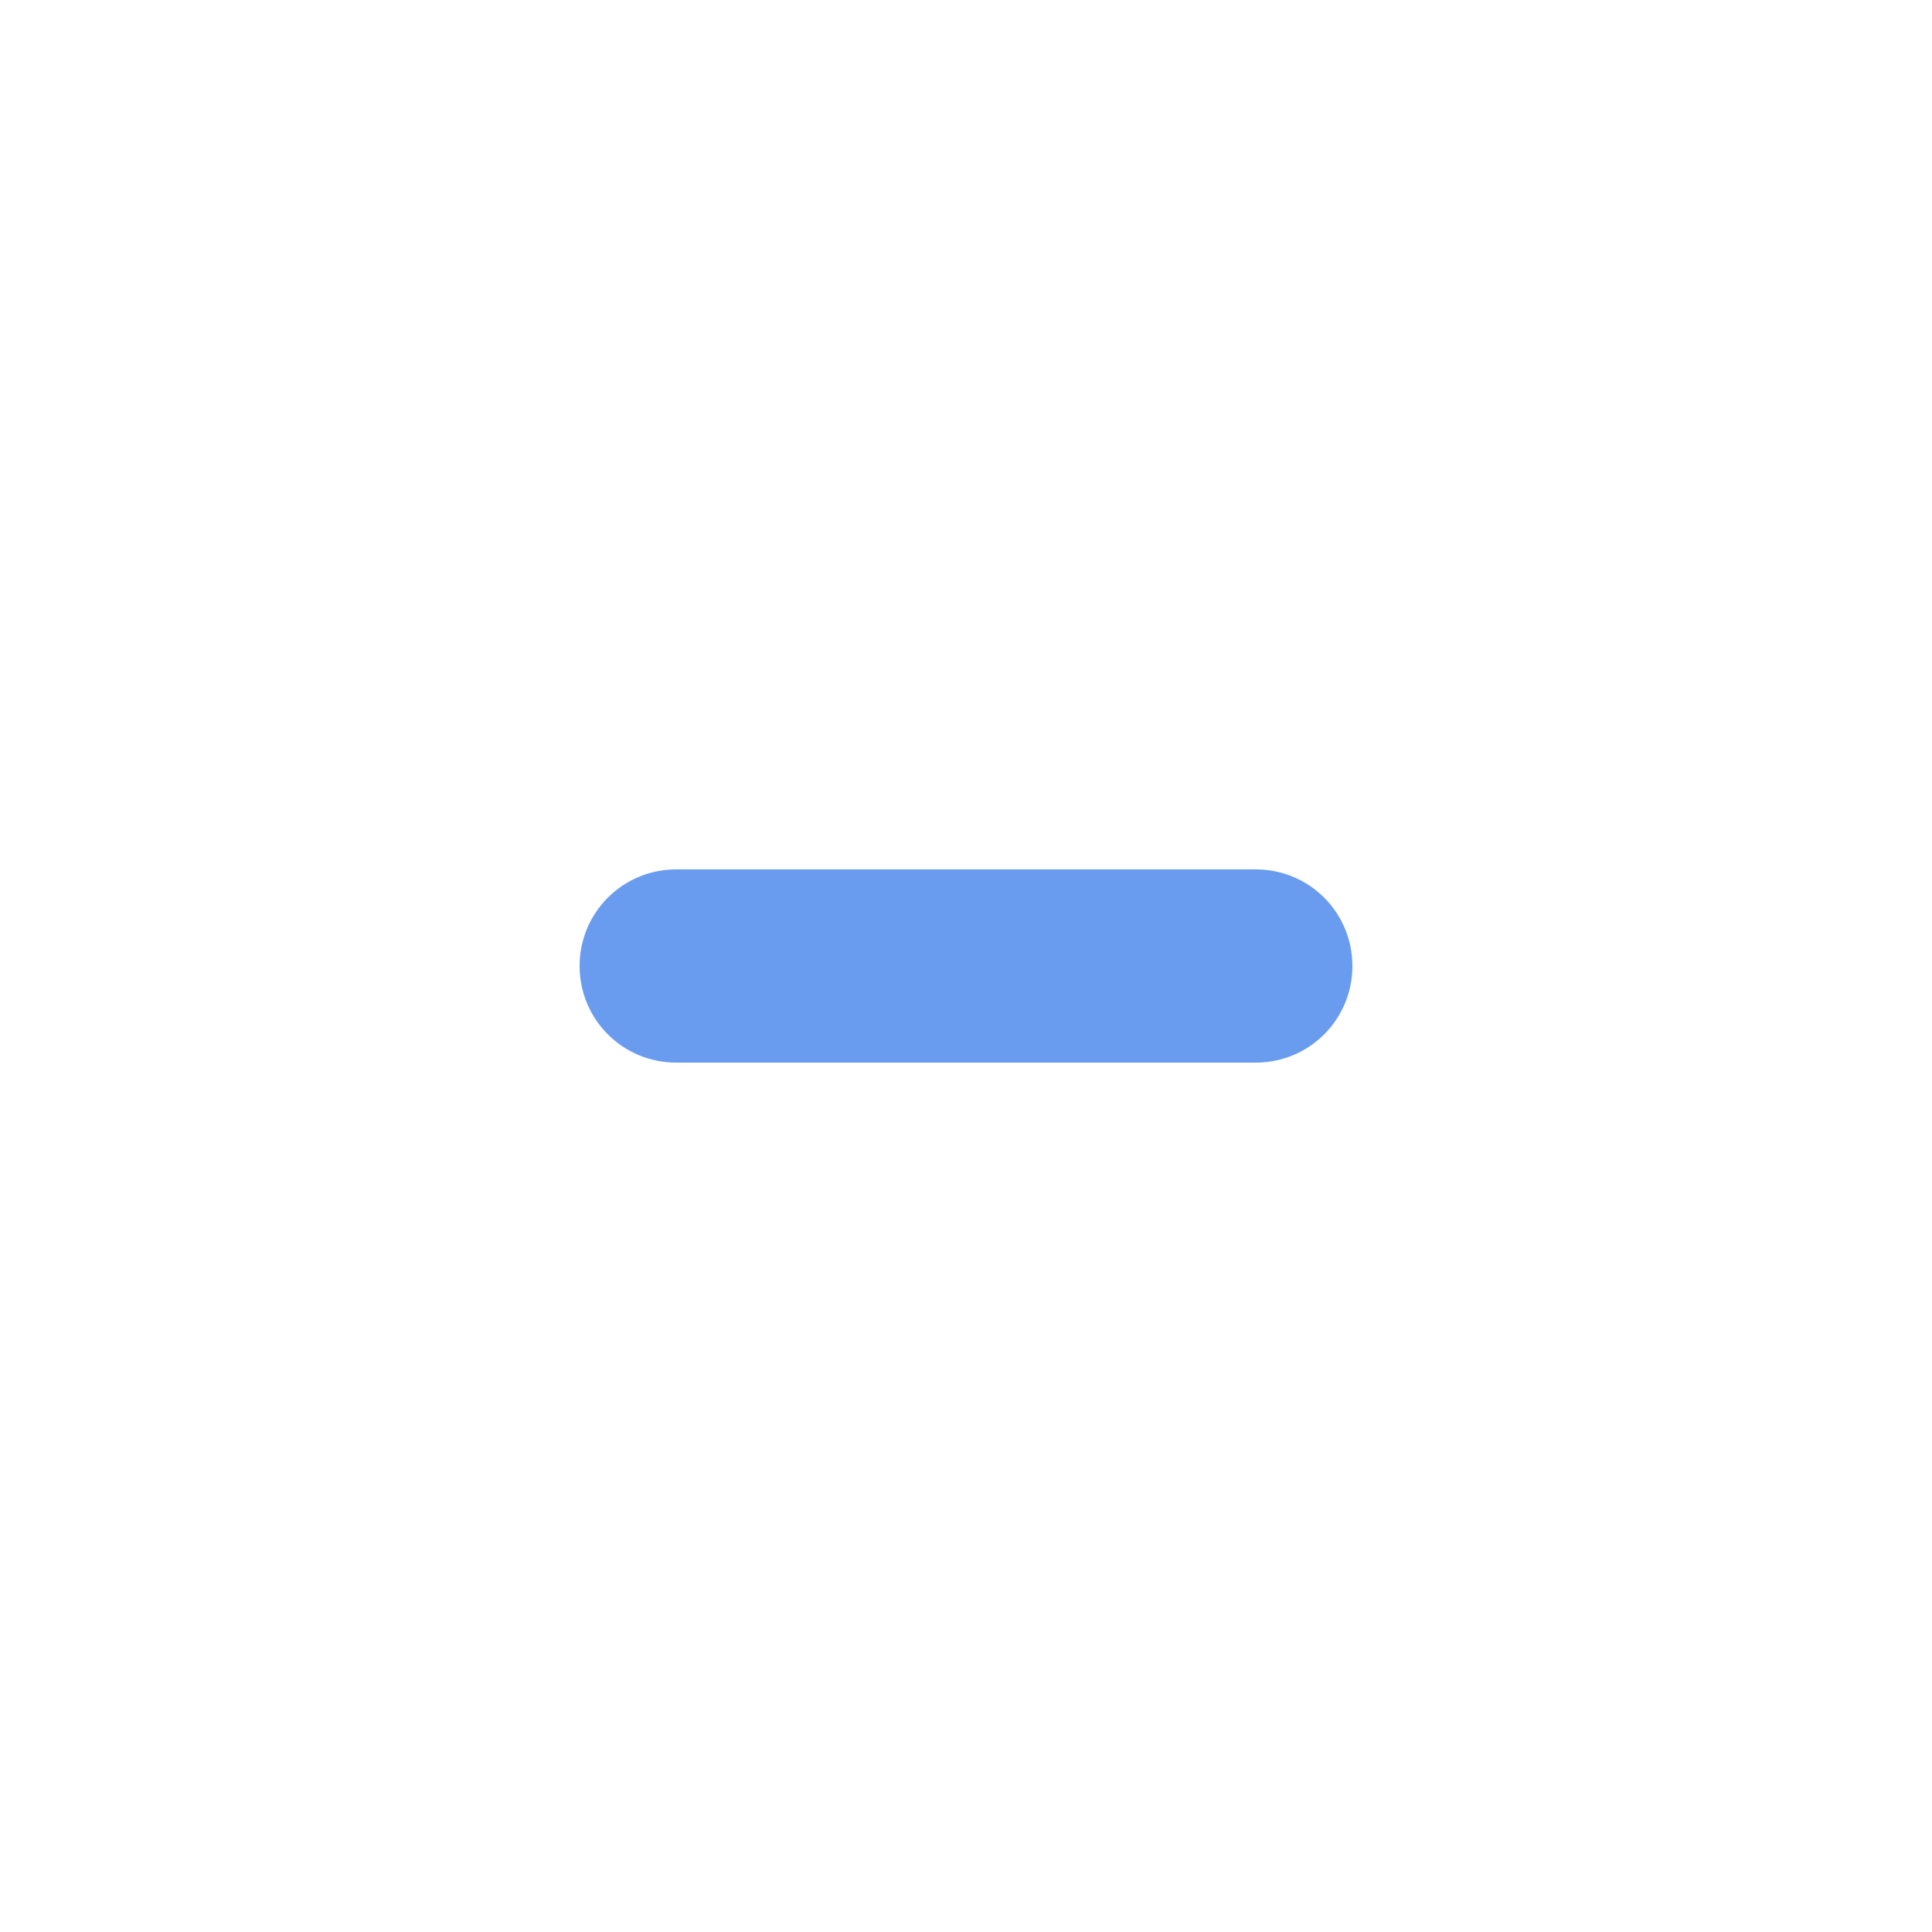
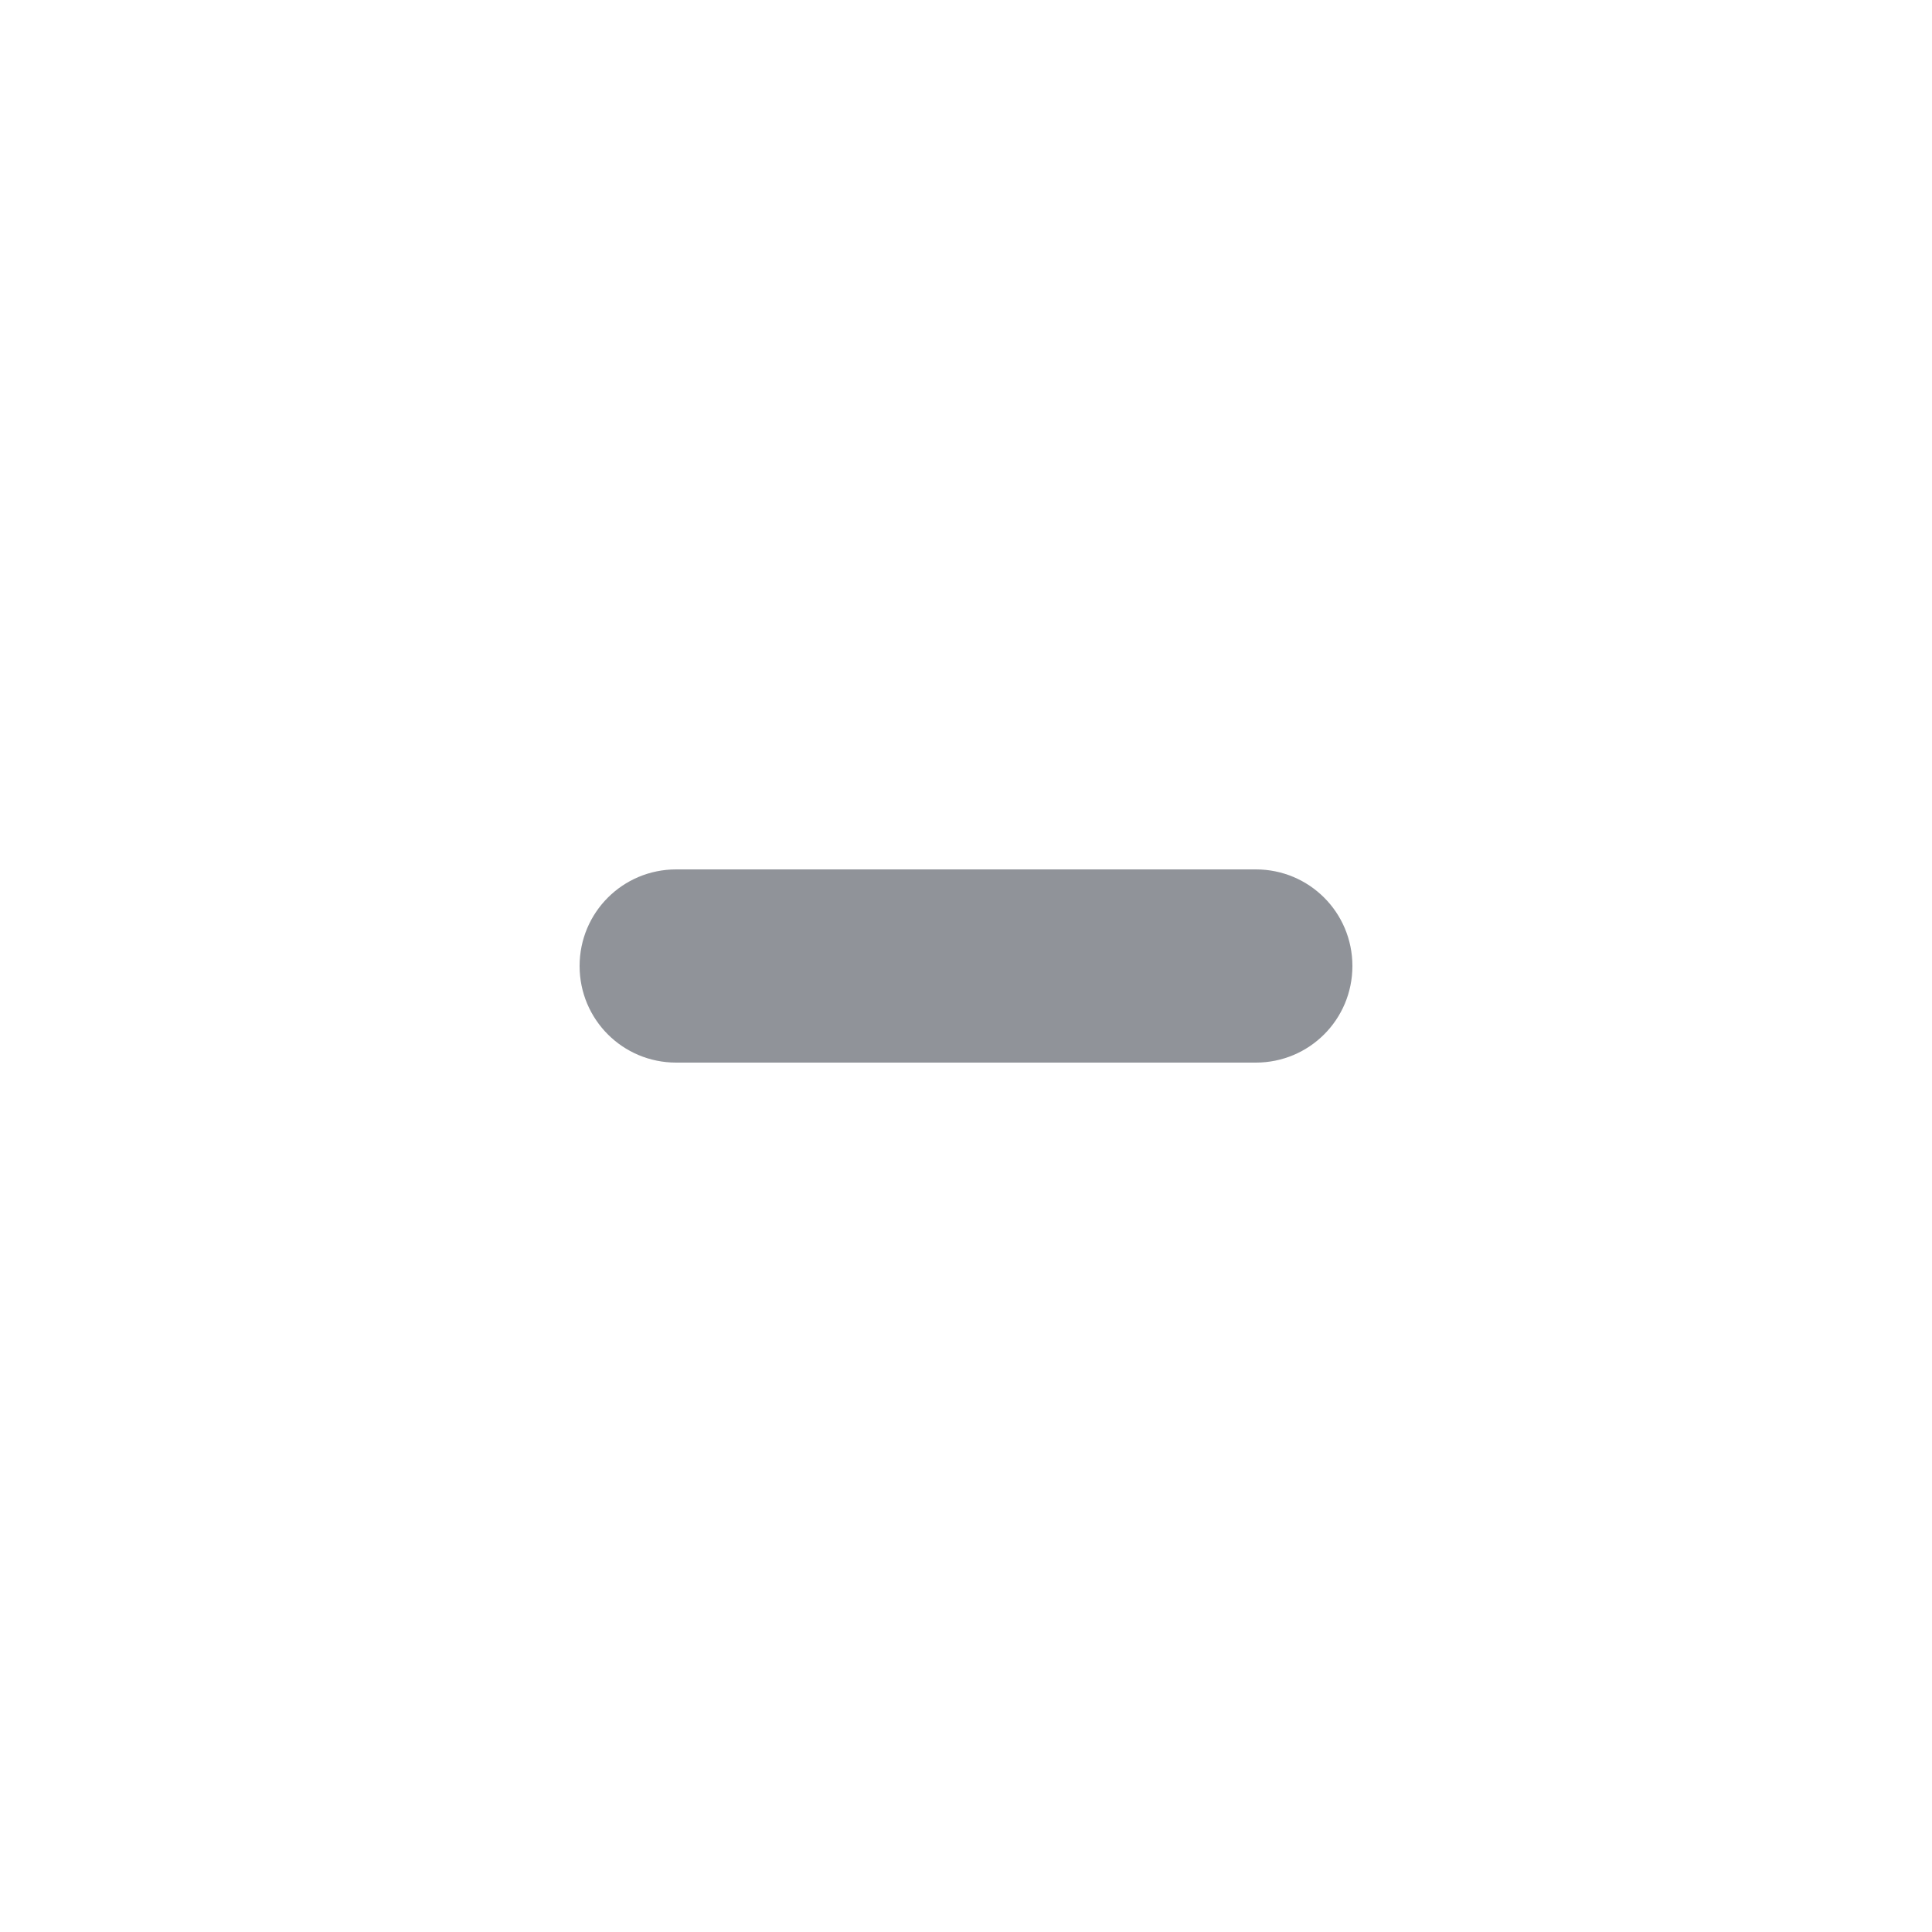
<svg xmlns="http://www.w3.org/2000/svg" viewBox="0 0 20 20">
-   <path style="fill:#055AE5;opacity:0.6" d="m 7,9 c -0.554,0 -1,0.446 -1,1 0,0.554 0.446,1 1,1 l 6,0 c 0.554,0 1,-0.446 1,-1 0,-0.554 -0.446,-1 -1,-1 z" />
+   <path style="fill:#909399;opacity:1" d="m 7,9 c -0.554,0 -1,0.446 -1,1 0,0.554 0.446,1 1,1 l 6,0 c 0.554,0 1,-0.446 1,-1 0,-0.554 -0.446,-1 -1,-1 z" />
</svg>
